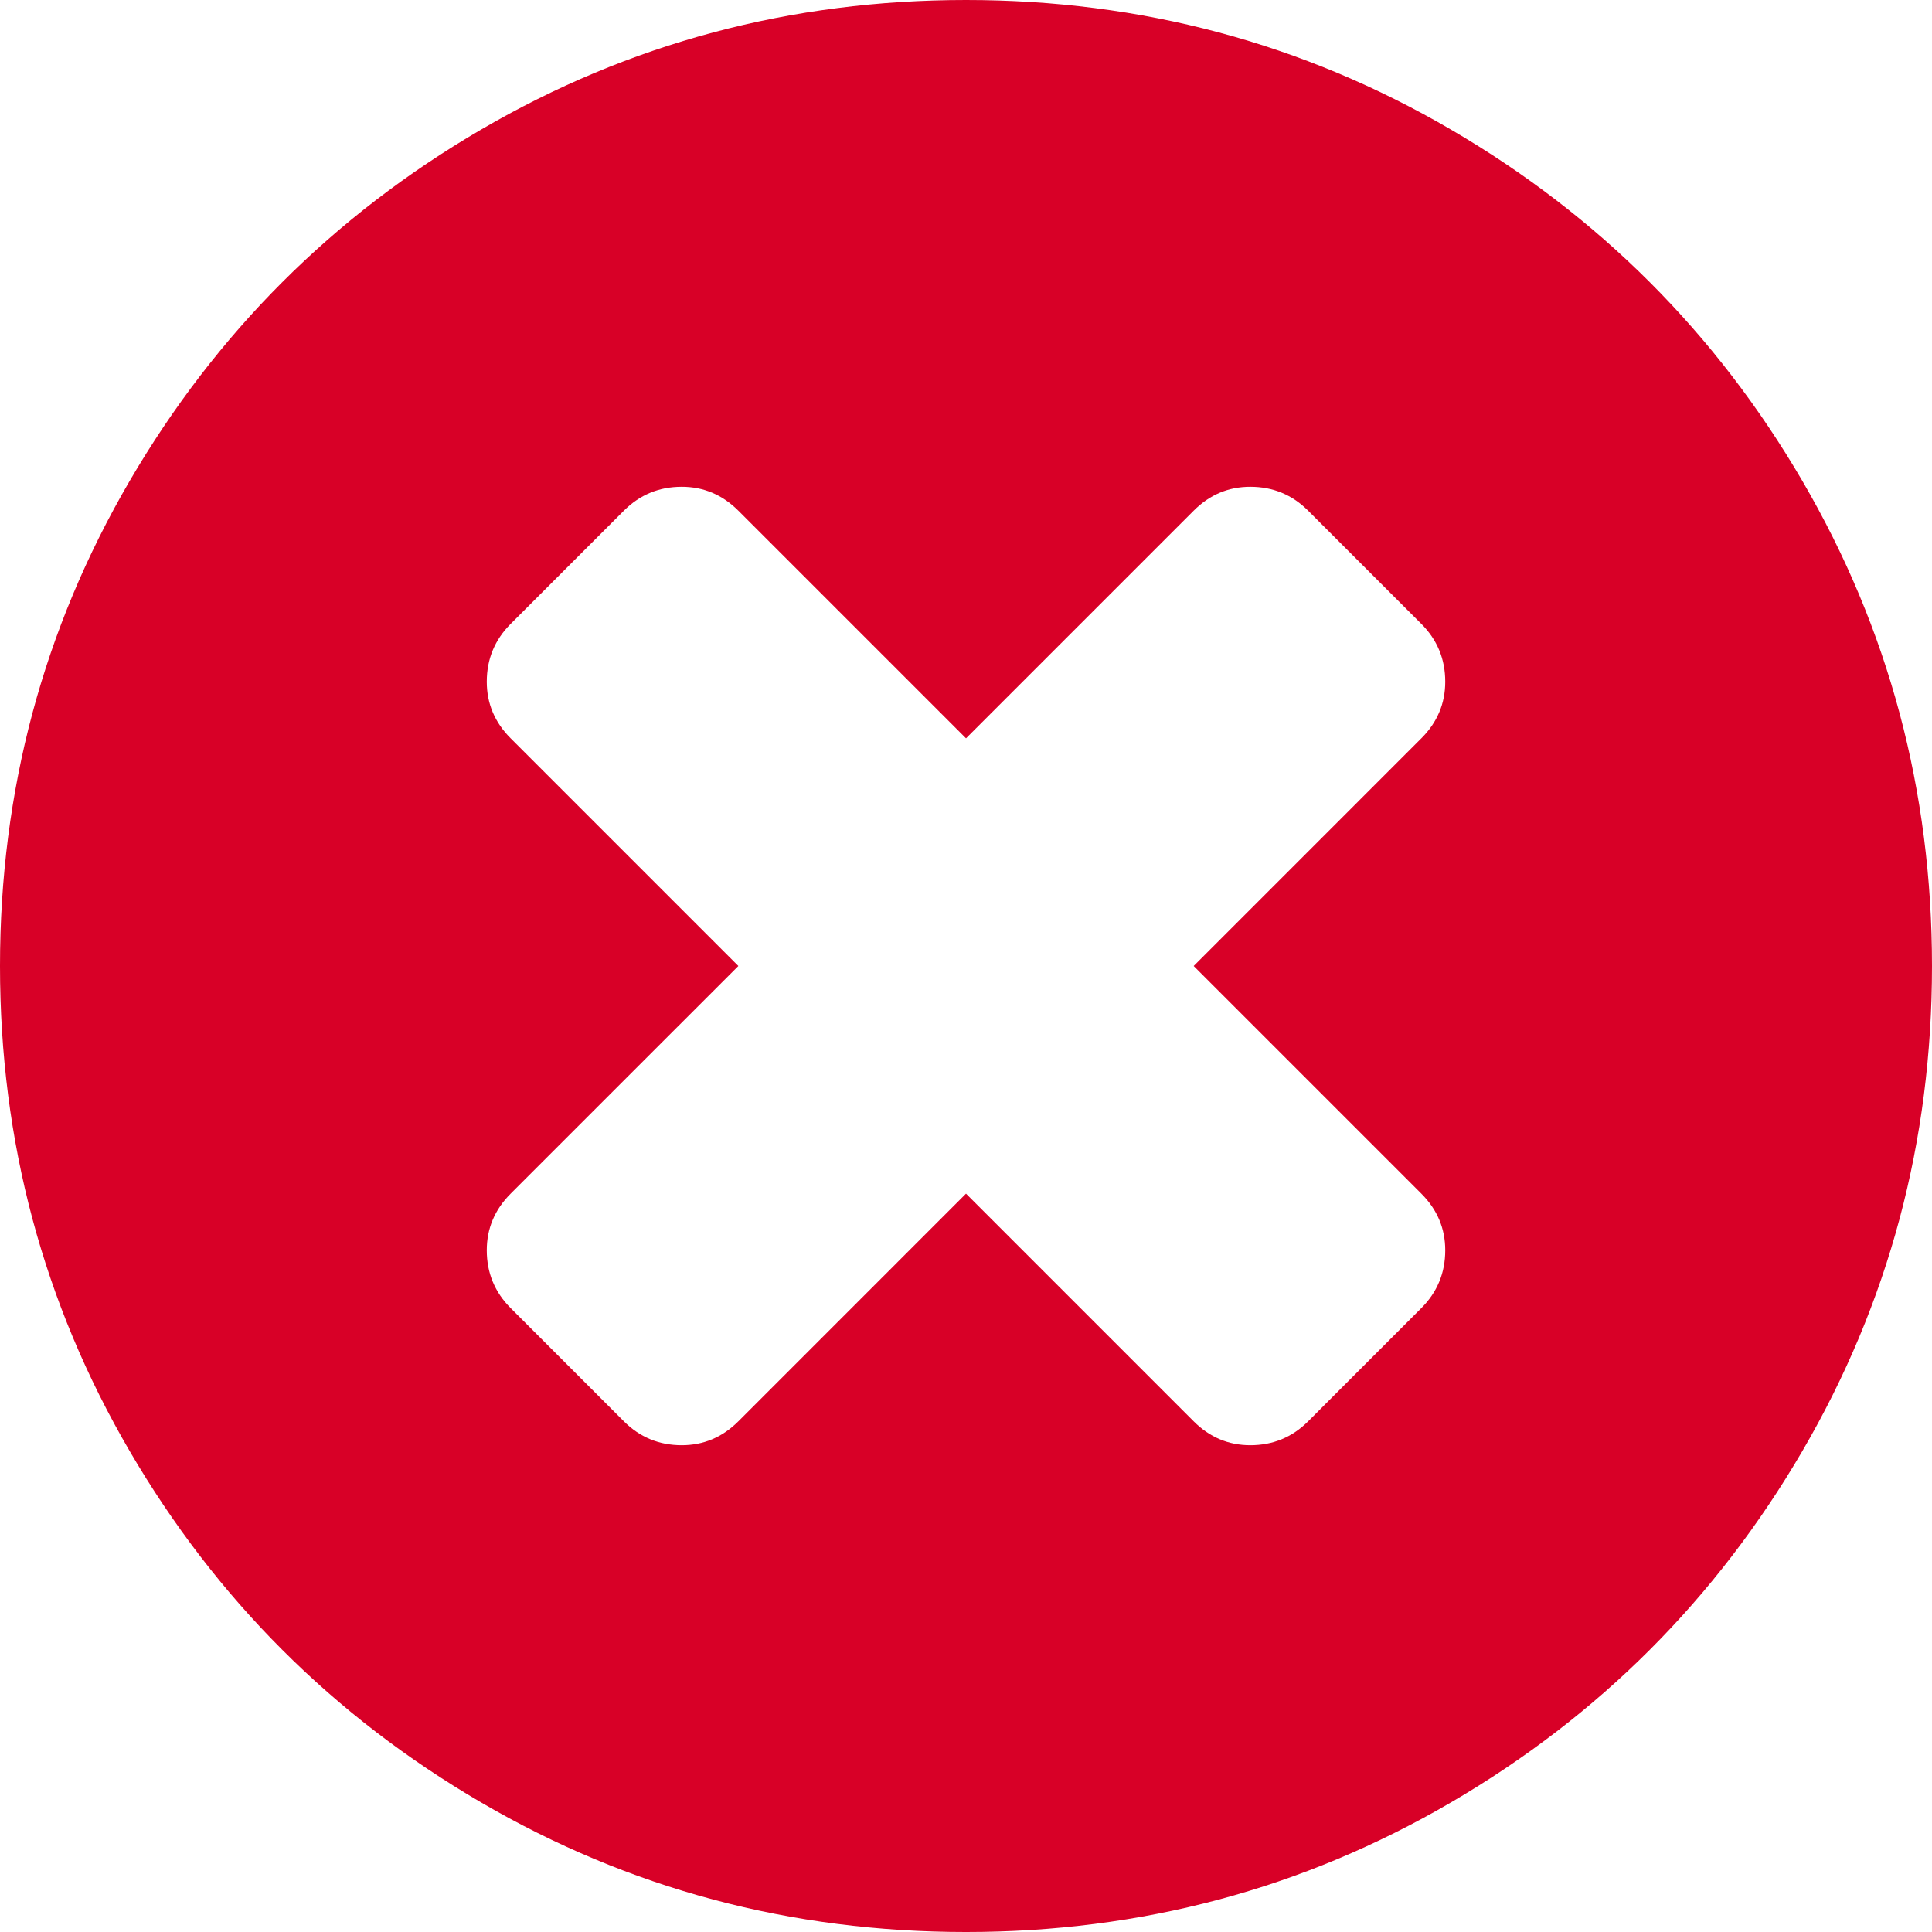
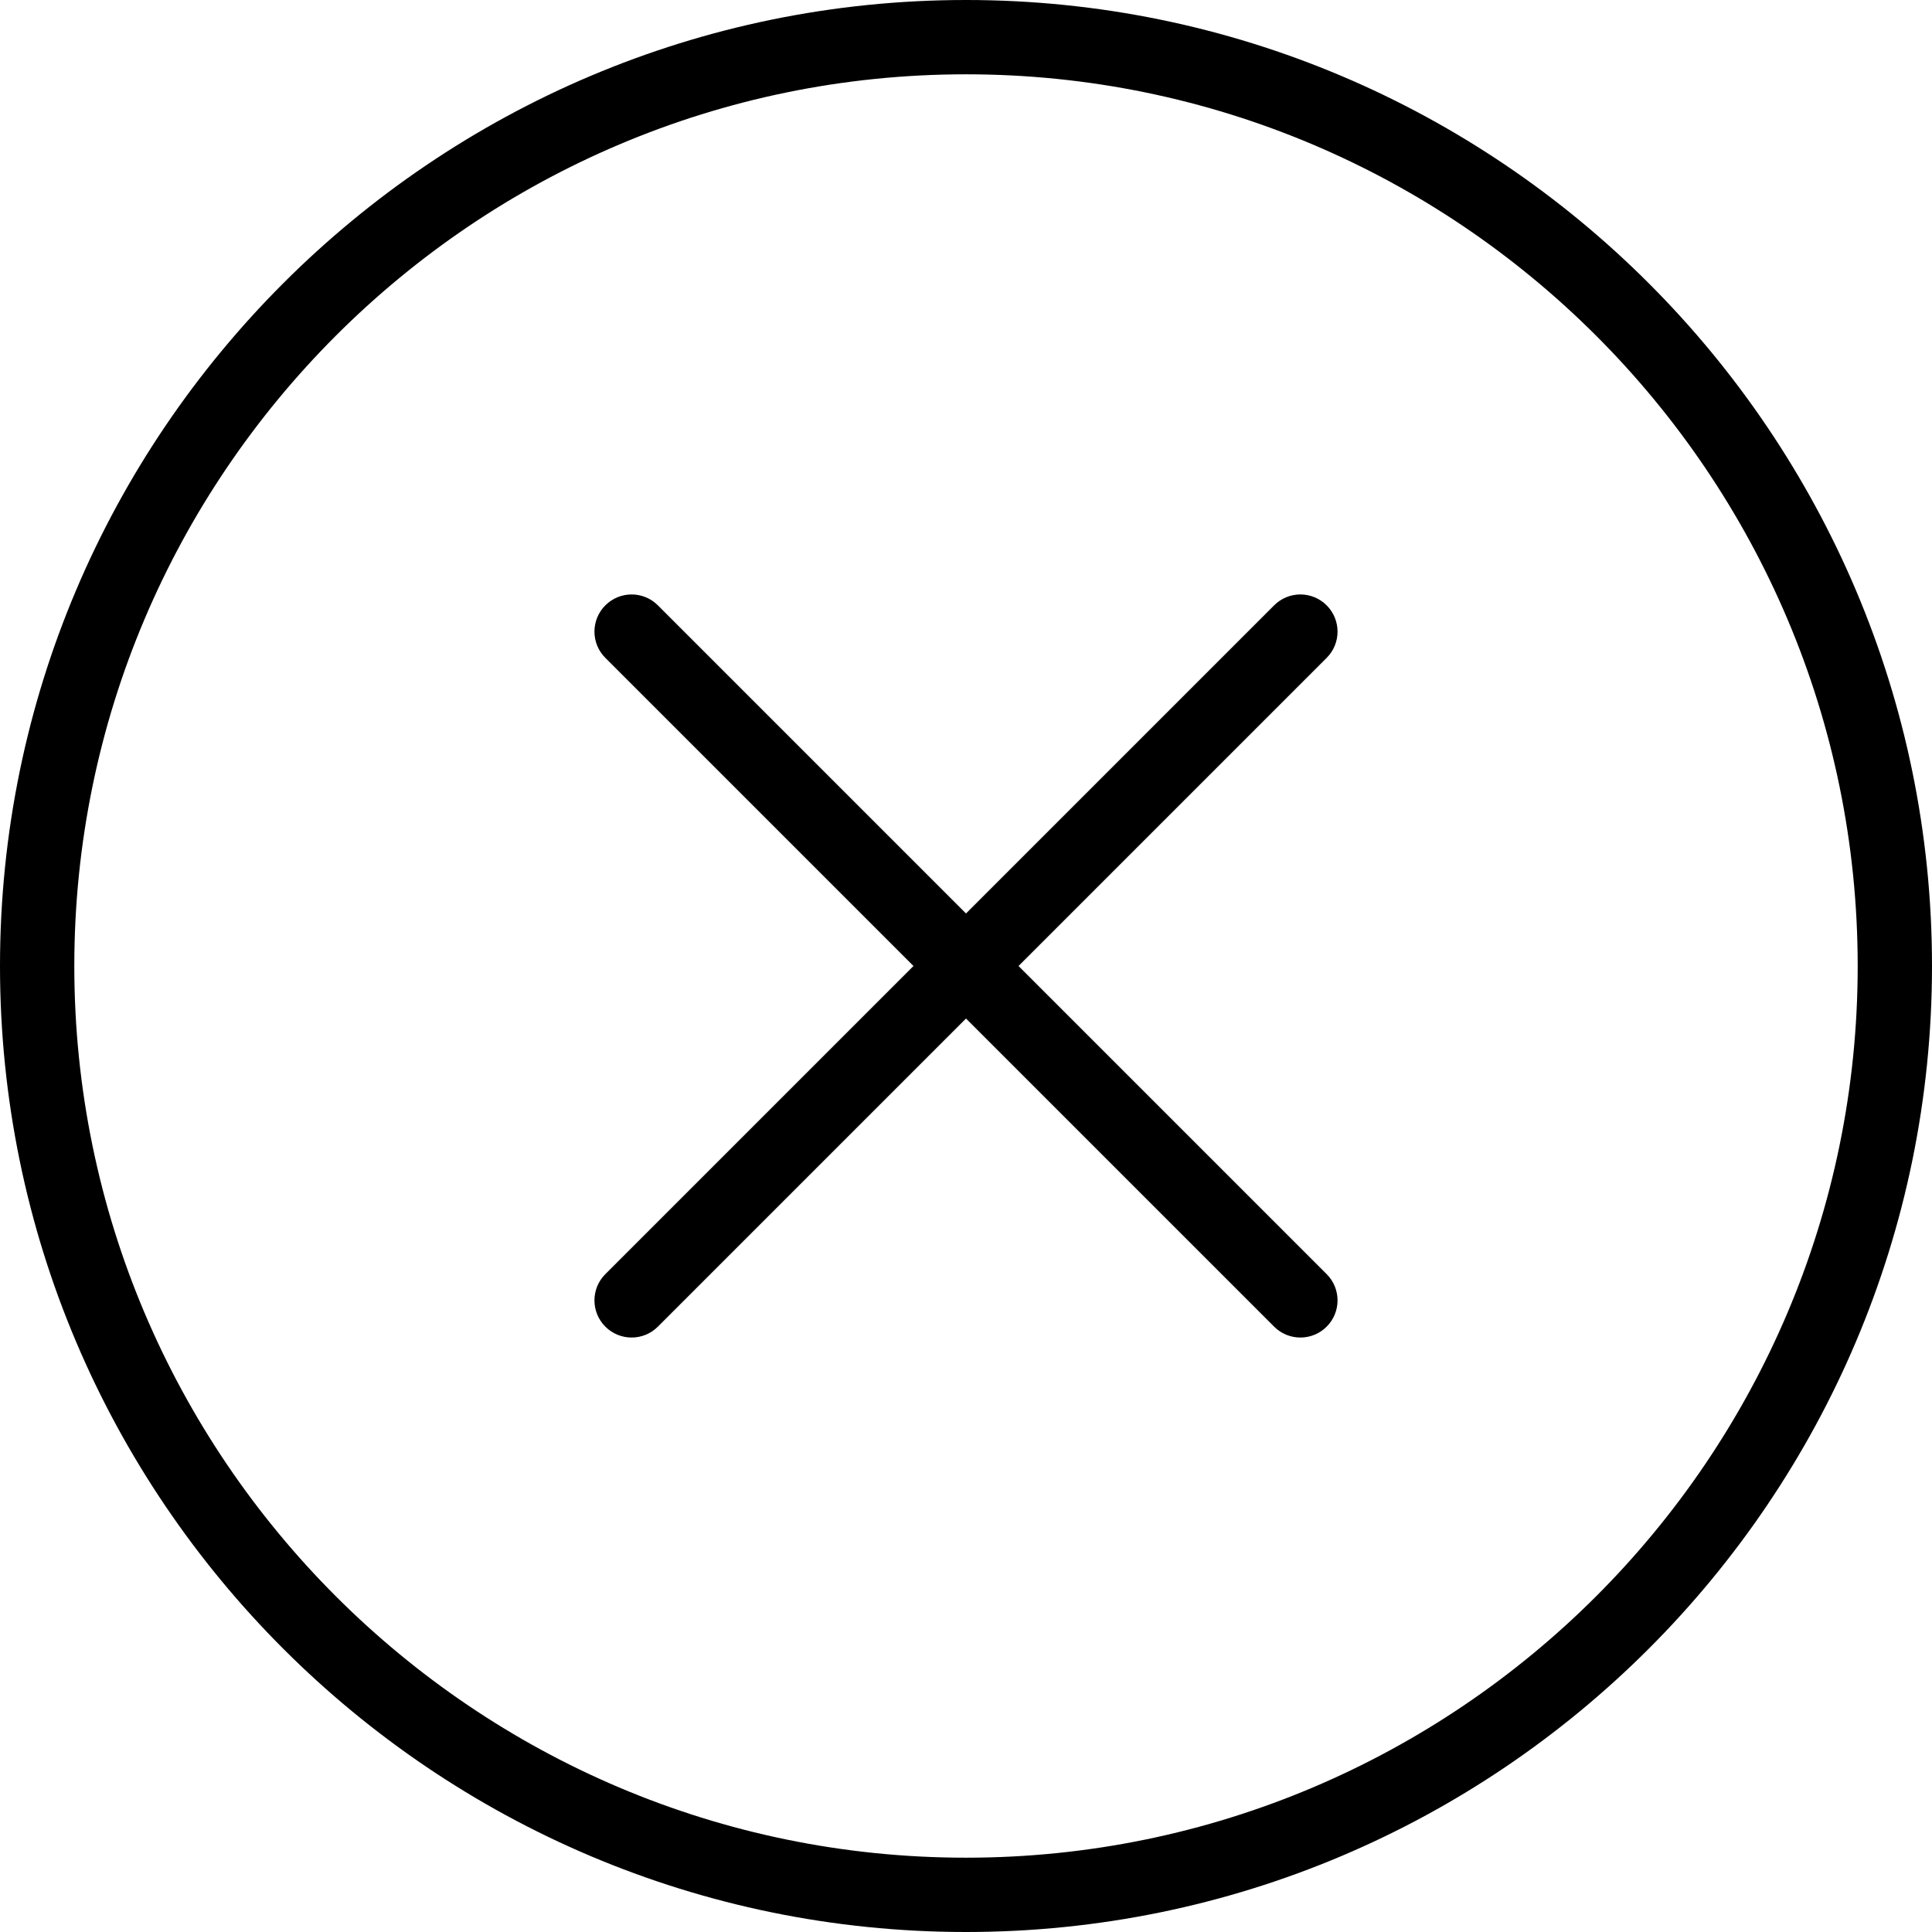
- <svg xmlns="http://www.w3.org/2000/svg" version="1.1" id="Capa_1" x="0px" y="0px" width="512px" height="512px" viewBox="0 0 438.533 438.533" style="enable-background:new 0 0 438.533 438.533;" xml:space="preserve">
+ <svg xmlns="http://www.w3.org/2000/svg" version="1.1" id="Capa_1" x="0px" y="0px" viewBox="0 0 52 52" style="enable-background:new 0 0 52 52;" xml:space="preserve">
  <g>
-     <path d="M409.133,109.203c-19.608-33.592-46.205-60.189-79.798-79.796C295.736,9.801,259.058,0,219.273,0   c-39.781,0-76.47,9.801-110.063,29.407c-33.595,19.604-60.192,46.201-79.8,79.796C9.801,142.8,0,179.489,0,219.267   c0,39.78,9.804,76.463,29.407,110.062c19.607,33.592,46.204,60.189,79.799,79.798c33.597,19.605,70.283,29.407,110.063,29.407   s76.47-9.802,110.065-29.407c33.593-19.602,60.189-46.206,79.795-79.798c19.603-33.596,29.403-70.284,29.403-110.062   C438.533,179.485,428.732,142.795,409.133,109.203z M322.621,270.939c3.617,3.613,5.428,7.905,5.428,12.854   c0,5.133-1.811,9.514-5.428,13.127l-25.693,25.701c-3.614,3.613-7.994,5.42-13.135,5.42c-4.948,0-9.236-1.807-12.847-5.42   l-51.676-51.682l-51.678,51.682c-3.616,3.613-7.898,5.42-12.847,5.42c-5.14,0-9.517-1.807-13.134-5.42l-25.697-25.701   c-3.616-3.613-5.424-7.994-5.424-13.127c0-4.948,1.809-9.24,5.424-12.854l51.678-51.673l-51.678-51.678   c-3.616-3.612-5.424-7.898-5.424-12.847c0-5.14,1.809-9.517,5.424-13.134l25.697-25.693c3.617-3.616,7.994-5.424,13.134-5.424   c4.949,0,9.231,1.809,12.847,5.424l51.678,51.674l51.676-51.674c3.61-3.616,7.898-5.424,12.847-5.424   c5.141,0,9.521,1.809,13.135,5.424l25.693,25.693c3.617,3.617,5.428,7.994,5.428,13.134c0,4.948-1.811,9.235-5.428,12.847   l-51.675,51.678L322.621,270.939z" fill="#D80027" />
+     <path d="M26,0C11.664,0,0,11.663,0,26s11.664,26,26,26s26-11.663,26-26S40.336,0,26,0z M26,50C12.767,50,2,39.233,2,26   S12.767,2,26,2s24,10.767,24,24S39.233,50,26,50z" />
+     <path d="M35.707,16.293c-0.391-0.391-1.023-0.391-1.414,0L26,24.586l-8.293-8.293c-0.391-0.391-1.023-0.391-1.414,0   s-0.391,1.023,0,1.414L24.586,26l-8.293,8.293c-0.391,0.391-0.391,1.023,0,1.414C16.488,35.902,16.744,36,17,36   s0.512-0.098,0.707-0.293L26,27.414l8.293,8.293C34.488,35.902,34.744,36,35,36s0.512-0.098,0.707-0.293   c0.391-0.391,0.391-1.023,0-1.414L27.414,26l8.293-8.293C36.098,17.316,36.098,16.684,35.707,16.293z" />
  </g>
  <g>
</g>
  <g>
</g>
  <g>
</g>
  <g>
</g>
  <g>
</g>
  <g>
</g>
  <g>
</g>
  <g>
</g>
  <g>
</g>
  <g>
</g>
  <g>
</g>
  <g>
</g>
  <g>
</g>
  <g>
</g>
  <g>
</g>
</svg>
